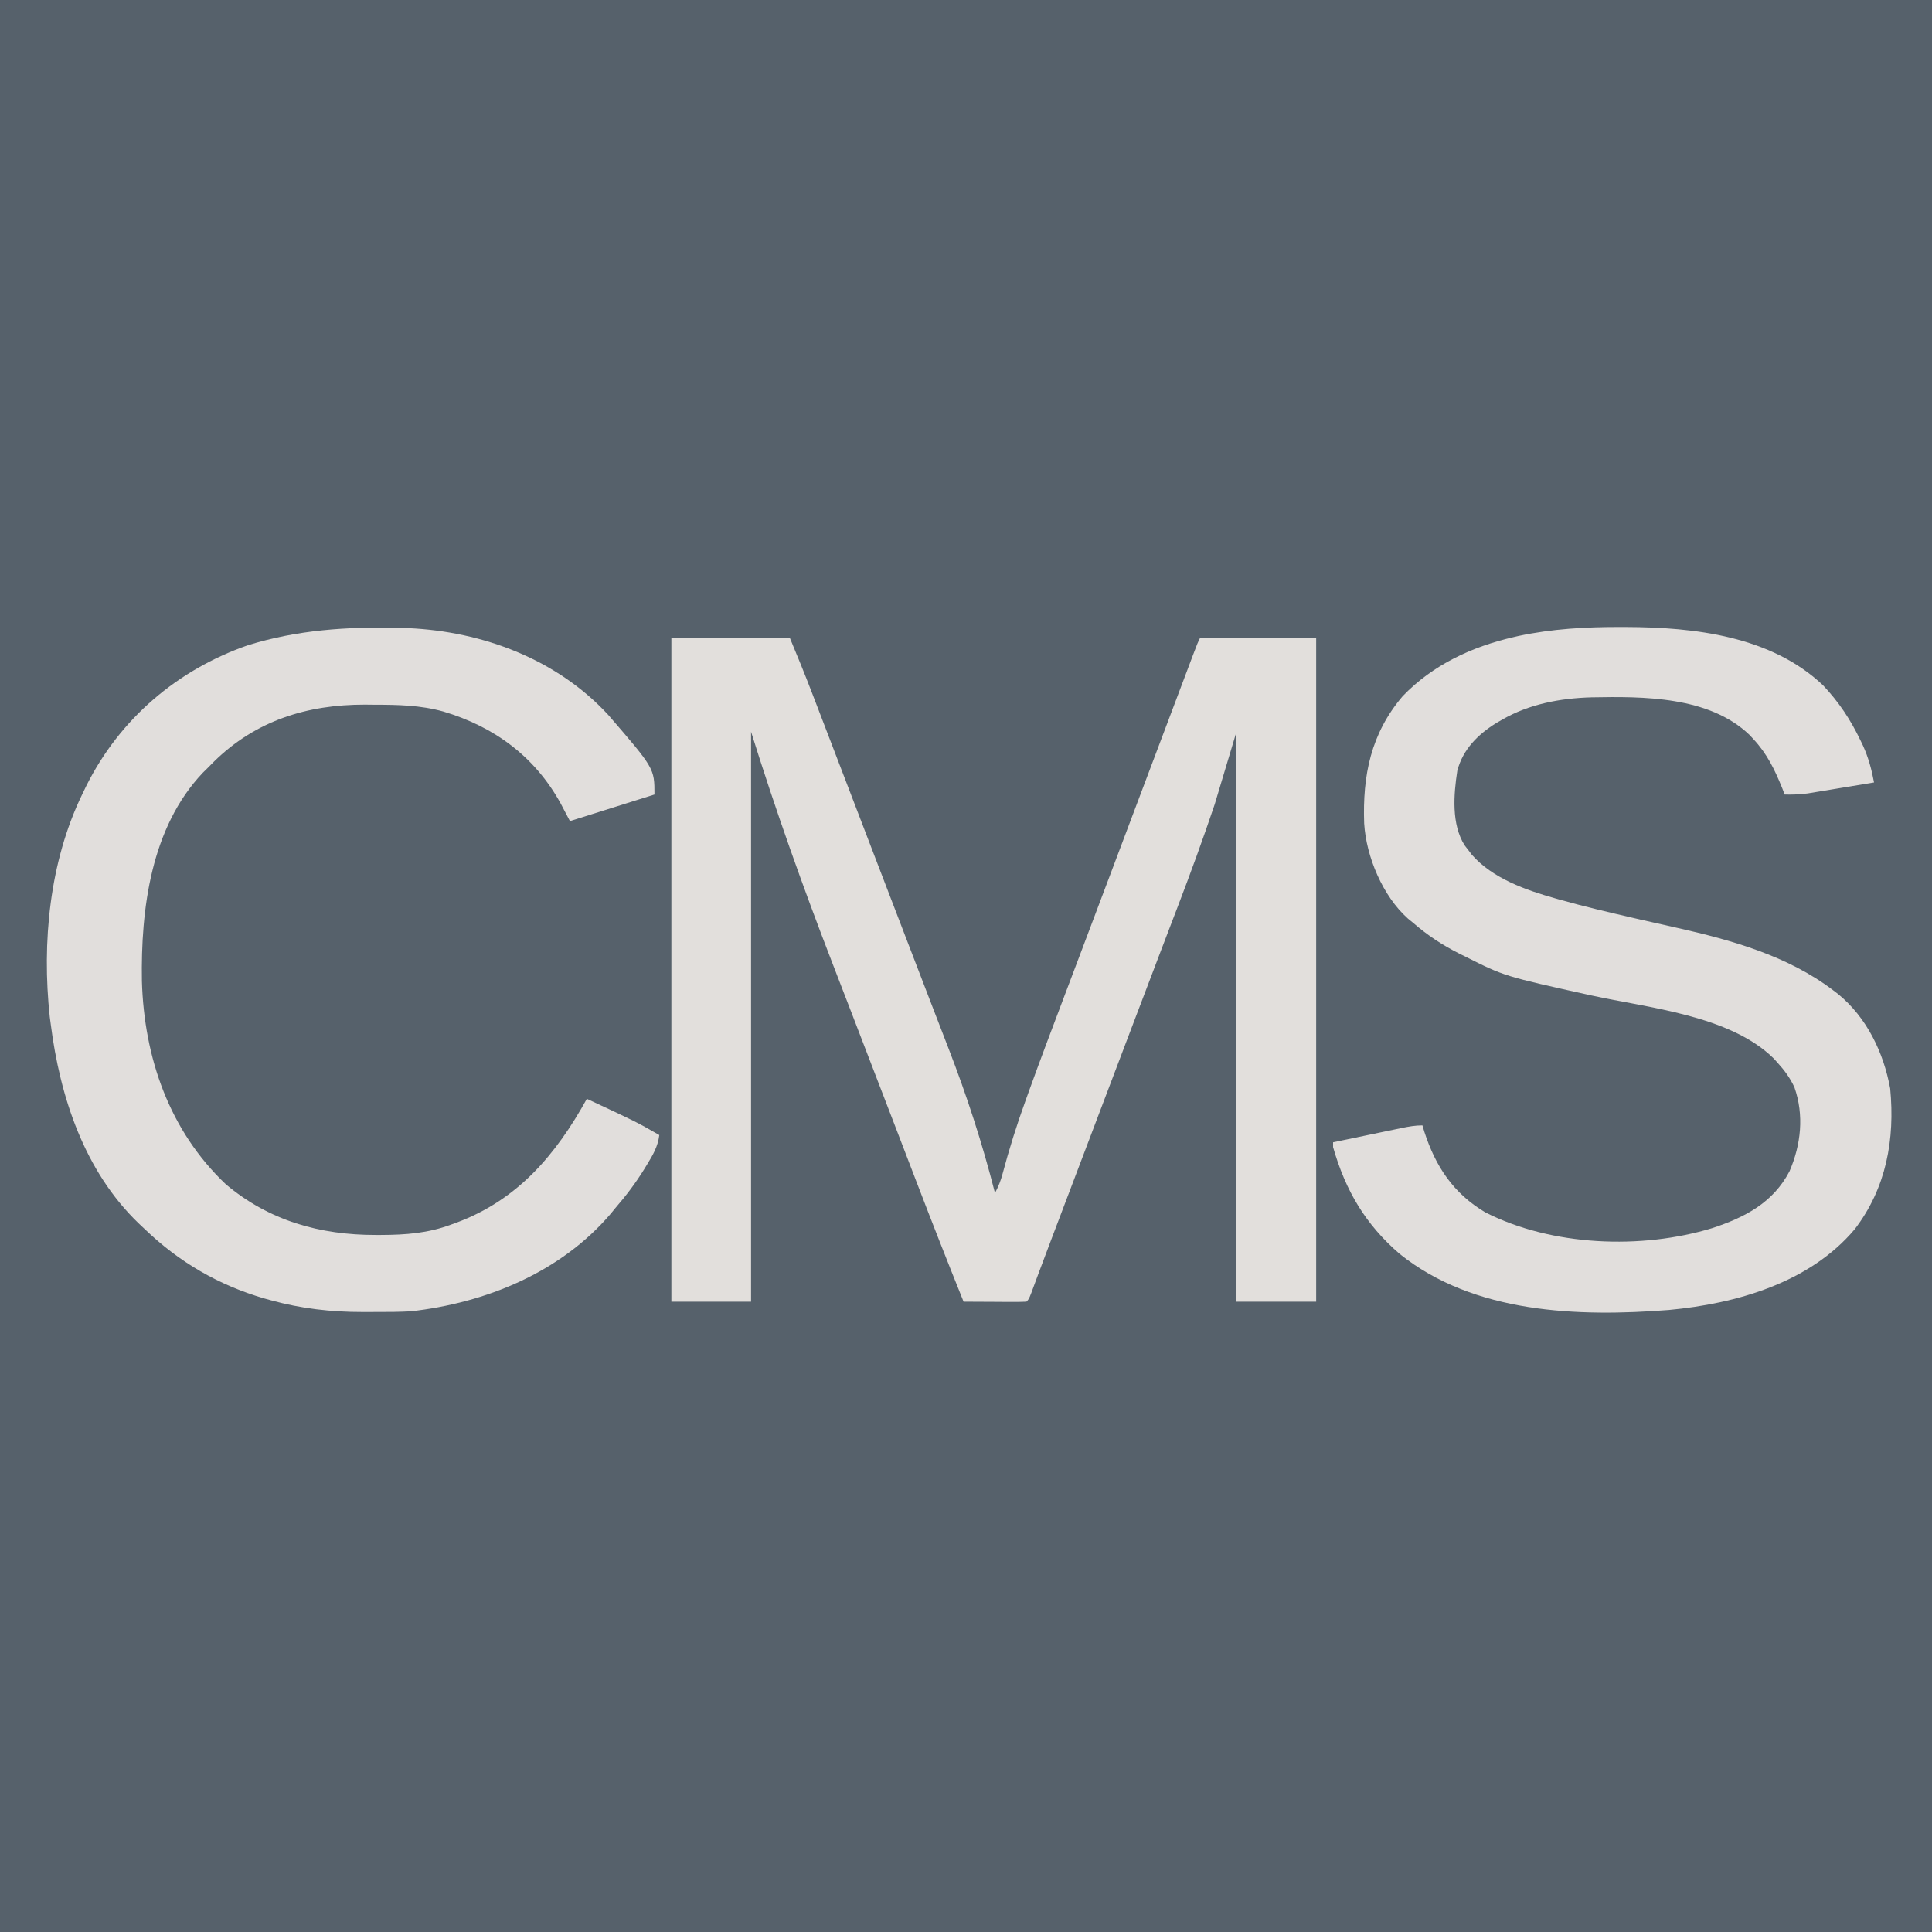
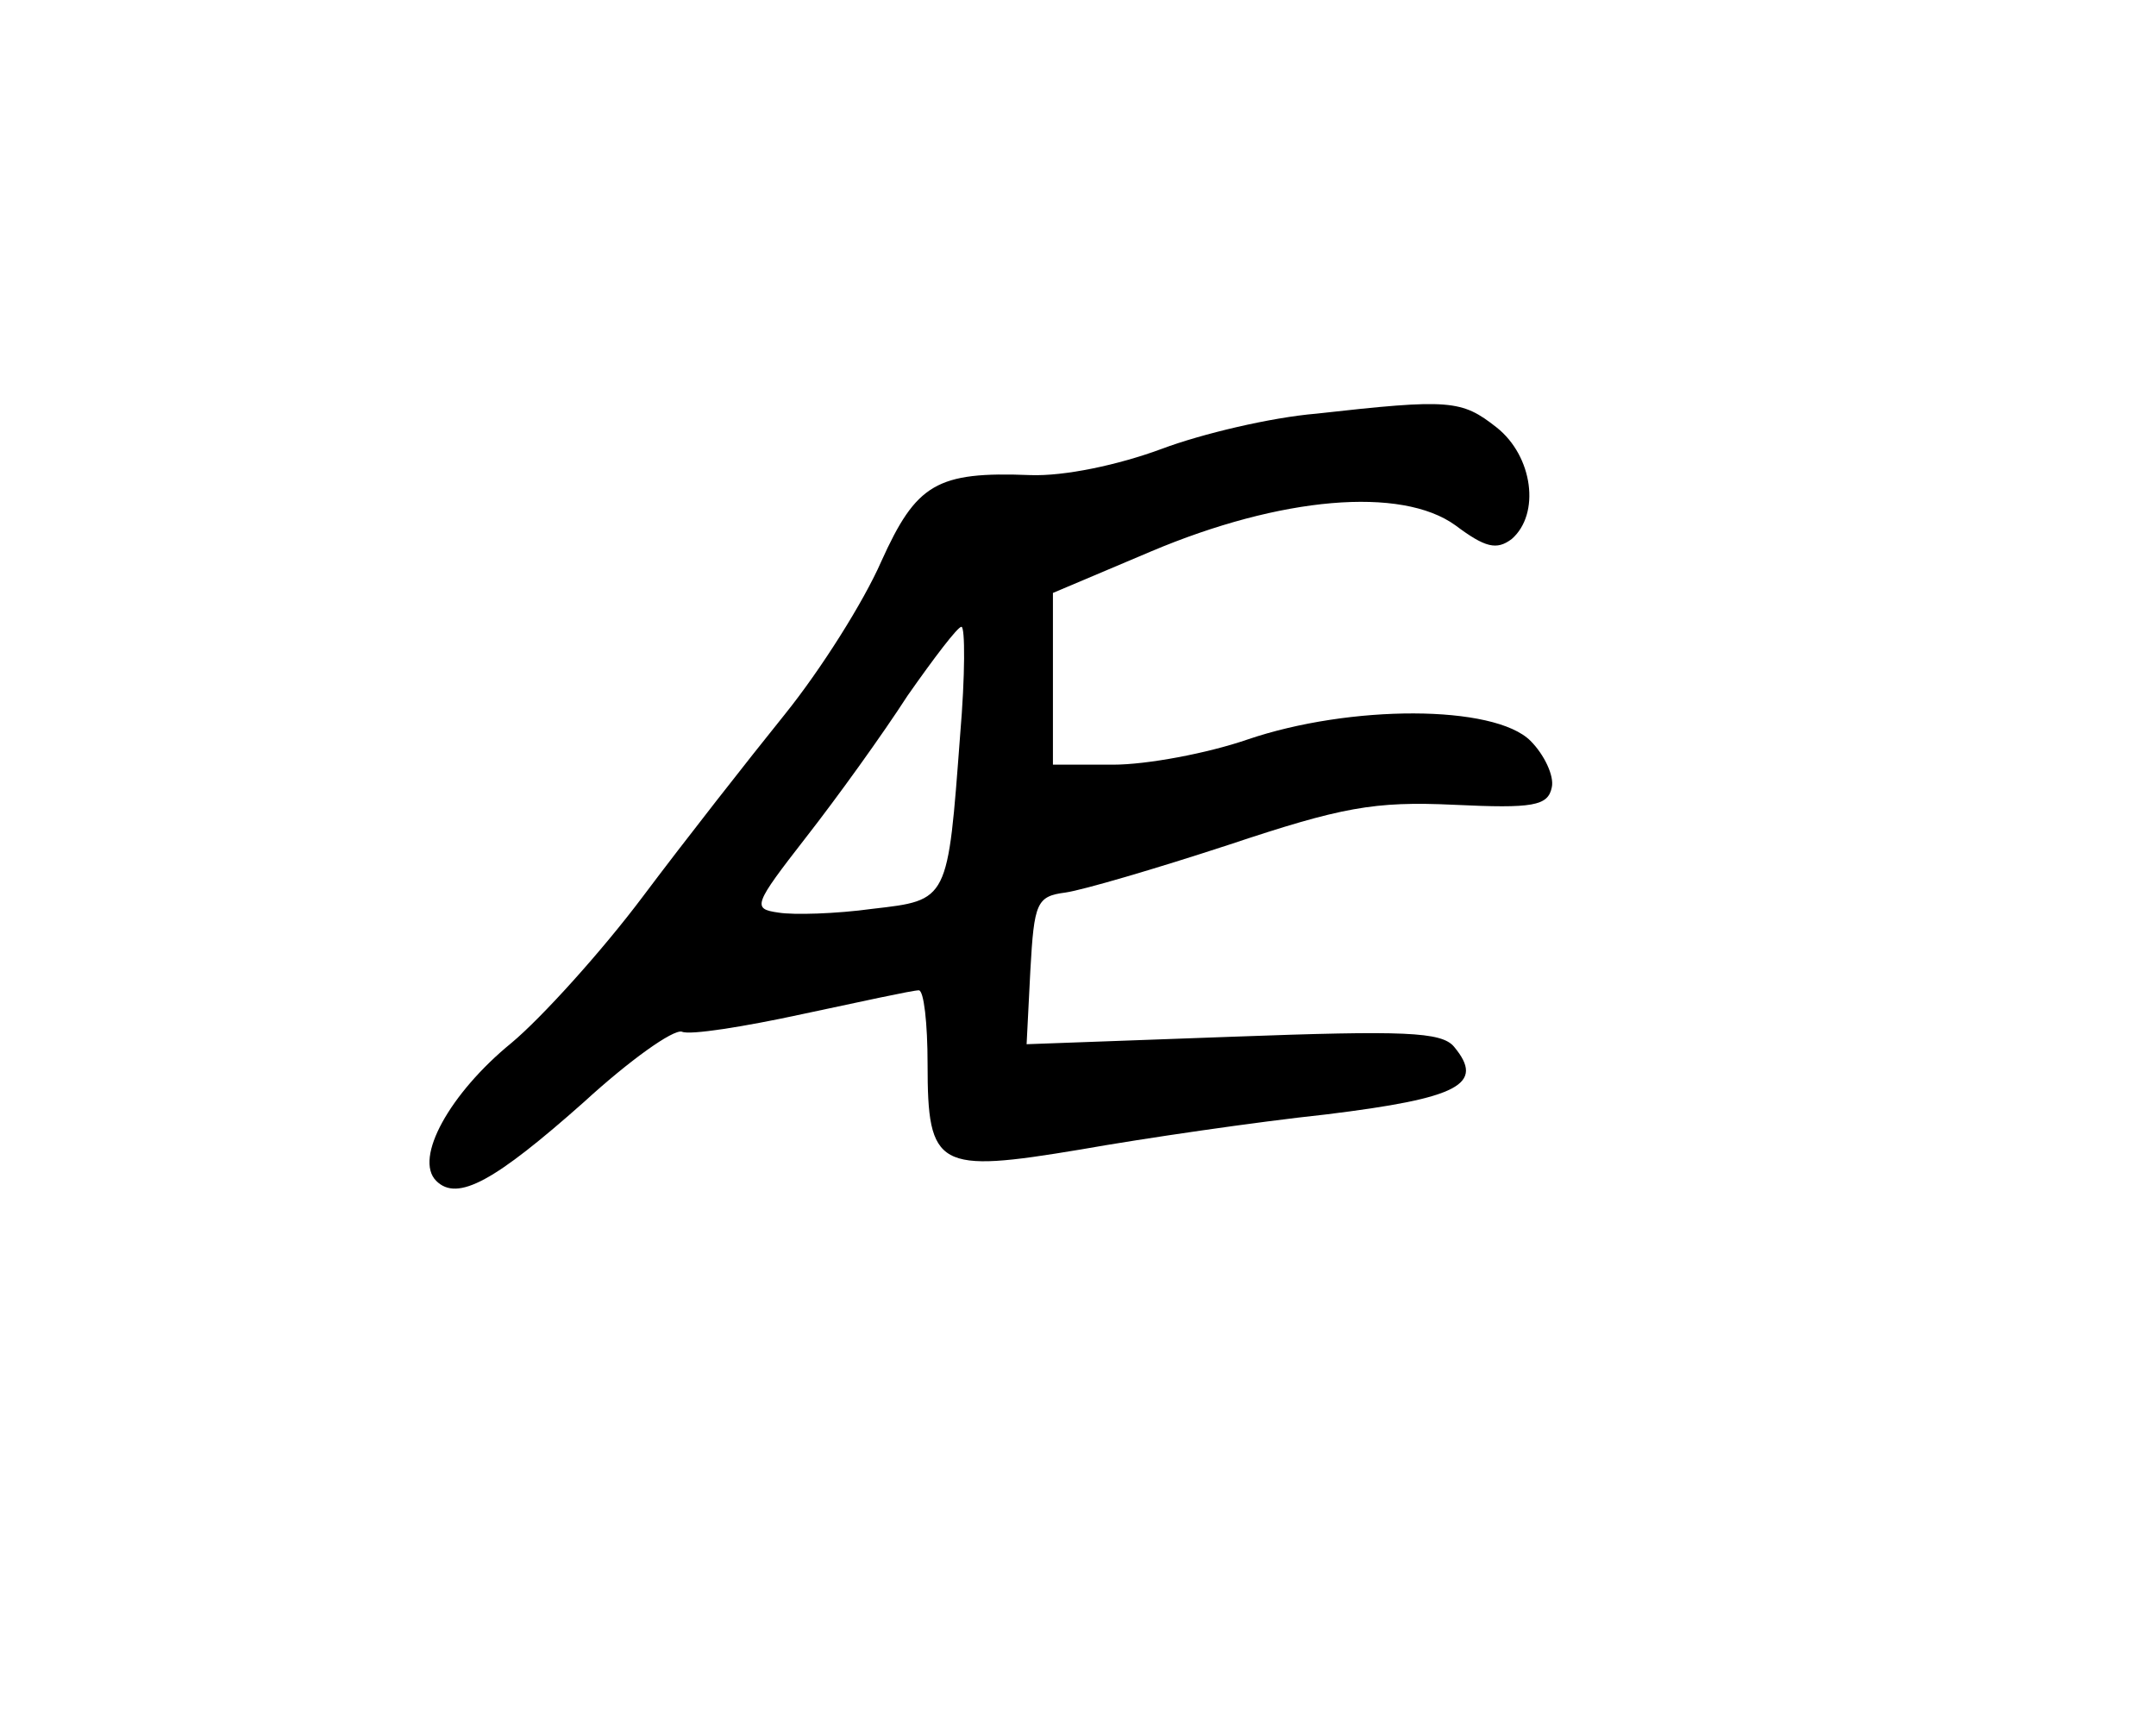
- <svg xmlns="http://www.w3.org/2000/svg" version="1.1" width="800" height="800">
-   <path d="M0 0 C264 0 528 0 800 0 C800 264 800 528 800 800 C536 800 272 800 0 800 C0 536 0 272 0 0 Z " fill="#56616B" transform="translate(0,0)" />
-   <path d="M0 0 C16.17 0 32.34 0 49 0 C52.17 7.609 55.286 15.201 58.23 22.895 C58.618 23.903 59.006 24.912 59.405 25.951 C60.668 29.238 61.928 32.525 63.188 35.812 C64.081 38.141 64.975 40.469 65.869 42.797 C72.321 59.603 78.759 76.416 85.192 93.229 C90.054 105.933 94.933 118.63 99.82 131.323 C102.775 139.001 105.726 146.681 108.676 154.361 C110.666 159.538 112.661 164.711 114.67 169.881 C122.329 189.605 128.784 209.493 134 230 C135.397 227.364 136.405 224.884 137.156 222 C139.864 211.835 142.988 201.89 146.562 191.996 C146.998 190.783 147.434 189.57 147.883 188.32 C152.617 175.182 157.551 162.12 162.5 149.062 C163.491 146.443 164.481 143.823 165.471 141.203 C167.03 137.079 168.589 132.954 170.149 128.83 C174.001 118.649 177.843 108.464 181.68 98.277 C182.096 97.173 182.096 97.173 182.52 96.047 C183.638 93.078 184.756 90.109 185.874 87.139 C190.424 75.059 194.977 62.979 199.53 50.899 C200.492 48.348 201.454 45.797 202.415 43.245 C204.927 36.58 207.44 29.915 209.954 23.25 C210.686 21.311 211.417 19.371 212.148 17.431 C213.13 14.824 214.114 12.219 215.098 9.613 C215.382 8.859 215.666 8.104 215.958 7.326 C217.886 2.229 217.886 2.229 219 0 C234.84 0 250.68 0 267 0 C267 90.75 267 181.5 267 275 C256.11 275 245.22 275 234 275 C234 197.12 234 119.24 234 39 C231.03 48.9 228.06 58.8 225 69 C220.155 83.389 214.968 97.607 209.536 111.782 C208.322 114.95 207.113 118.119 205.904 121.289 C204.606 124.691 203.308 128.093 202.009 131.494 C197.507 143.283 193.031 155.082 188.559 166.883 C186.262 172.94 183.965 178.997 181.668 185.055 C181.208 186.267 180.748 187.48 180.274 188.73 C177.08 197.154 173.884 205.577 170.688 214 C169.185 217.961 167.682 221.922 166.179 225.883 C164.985 229.03 163.79 232.177 162.596 235.324 C161.272 238.812 159.949 242.301 158.625 245.789 C158.216 246.865 157.808 247.942 157.387 249.05 C155.605 253.747 153.83 258.446 152.082 263.155 C151.8 263.915 151.517 264.676 151.226 265.459 C150.501 267.415 149.78 269.372 149.059 271.33 C148 274 148 274 147 275 C145.073 275.087 143.143 275.107 141.215 275.098 C140.162 275.095 139.108 275.093 138.023 275.09 C136.661 275.081 135.299 275.072 133.938 275.062 C131.63 275.051 129.322 275.04 127.014 275.029 C124.007 275.015 124.007 275.015 121 275 C114.399 258.616 107.943 242.183 101.625 225.688 C100.759 223.429 99.892 221.171 99.025 218.913 C97.235 214.25 95.446 209.586 93.657 204.922 C90.698 197.21 87.73 189.501 84.761 181.793 C81.45 173.198 78.147 164.6 74.846 156.001 C72.202 149.119 69.547 142.241 66.887 135.366 C54.562 103.496 43.192 71.615 33 39 C33 116.88 33 194.76 33 275 C22.11 275 11.22 275 0 275 C0 184.25 0 93.5 0 0 Z " fill="#E2DFDC" transform="translate(278,264)" />
-   <path d="M0 0 C0.798 0.001 1.597 0.002 2.419 0.003 C30.713 0.104 62.386 3.747 83.914 24.109 C90.519 31.075 95.384 38.448 99.5 47.062 C99.83 47.751 100.16 48.439 100.5 49.148 C102.757 54.106 104.066 59.026 105.062 64.375 C100.758 65.093 96.453 65.805 92.147 66.511 C90.685 66.752 89.222 66.995 87.76 67.239 C85.65 67.591 83.54 67.937 81.43 68.281 C80.162 68.491 78.895 68.7 77.589 68.916 C74.361 69.336 71.312 69.462 68.062 69.375 C67.711 68.469 67.359 67.563 66.996 66.629 C63.897 58.982 60.764 52.481 55.062 46.375 C54.299 45.549 54.299 45.549 53.52 44.707 C36.771 28.62 9.503 28.721 -12.075 29.133 C-24.858 29.498 -37.769 31.907 -48.938 38.375 C-49.744 38.839 -50.551 39.303 -51.383 39.781 C-58.93 44.464 -65.144 50.62 -67.488 59.449 C-69.011 69.365 -69.999 81.682 -64.461 90.418 C-63.958 91.064 -63.455 91.71 -62.938 92.375 C-62.476 92.99 -62.015 93.605 -61.539 94.238 C-52.912 104.113 -39.149 108.936 -26.938 112.375 C-25.901 112.67 -25.901 112.67 -24.843 112.971 C-14.988 115.738 -5.036 118.081 4.938 120.375 C6.048 120.63 7.158 120.886 8.302 121.149 C13.379 122.313 18.459 123.464 23.547 124.586 C46.017 129.619 69.463 136.22 88.062 150.375 C88.746 150.894 89.429 151.414 90.133 151.949 C102.073 161.687 109.01 176.18 111.75 191.125 C113.779 212.181 110.11 232.369 97.062 249.375 C78.359 271.57 48.063 280.203 20.136 282.806 C-17.48 285.742 -60.547 284.311 -91.301 259.641 C-105.537 247.408 -113.796 233.369 -118.938 215.375 C-118.938 214.715 -118.938 214.055 -118.938 213.375 C-114.151 212.374 -109.364 211.377 -104.576 210.384 C-102.947 210.046 -101.319 209.706 -99.69 209.366 C-97.35 208.876 -95.009 208.391 -92.668 207.906 C-91.94 207.753 -91.212 207.6 -90.461 207.442 C-87.56 206.845 -84.908 206.375 -81.938 206.375 C-81.553 207.665 -81.553 207.665 -81.16 208.98 C-76.499 223.372 -69.194 234.469 -55.938 242.375 C-28.342 256.419 8.668 257.867 38.129 248.898 C51.573 244.466 63.265 238.398 70.062 225.375 C74.837 214.334 76.143 202.11 72.098 190.613 C70.287 186.699 67.961 183.552 65.062 180.375 C64.25 179.482 64.25 179.482 63.422 178.57 C45.228 160.772 11.658 157.737 -12.064 152.546 C-48.031 144.601 -48.031 144.601 -64.125 136.5 C-64.982 136.08 -65.838 135.66 -66.721 135.227 C-73.771 131.67 -79.968 127.576 -85.938 122.375 C-86.595 121.839 -87.252 121.302 -87.93 120.75 C-98.381 111.46 -105.217 95.092 -106.062 81.346 C-106.763 61.492 -103.321 44.13 -90.09 28.613 C-77.641 15.667 -61.486 8.165 -44.188 4.188 C-43.19 3.955 -43.19 3.955 -42.171 3.718 C-28.267 0.739 -14.177 -0.038 0 0 Z " fill="#E1DEDC" transform="translate(670.9375,259.625)" />
-   <path d="M0 0 C1.305 0.03 2.609 0.059 3.953 0.09 C34.895 1.463 65.569 12.975 86.82 35.98 C106 58.181 106 58.181 106 69 C94.45 72.63 82.9 76.26 71 80 C69.742 77.608 68.484 75.215 67.188 72.75 C56.481 53.275 39.704 40.924 18.562 34.625 C8.966 31.969 -0.289 31.818 -10.188 31.812 C-11.426 31.8 -12.664 31.788 -13.939 31.775 C-37.884 31.738 -59.179 38.445 -76.387 55.355 C-77.68 56.665 -77.68 56.665 -79 58 C-79.666 58.656 -80.333 59.312 -81.02 59.988 C-102.542 82.676 -106.725 116.505 -106.238 146.25 C-105.33 178.03 -94.843 208.233 -71.504 230.367 C-53.586 245.49 -32.486 251.409 -9.312 251.375 C-8.65 251.374 -7.988 251.373 -7.305 251.372 C3.117 251.327 12.213 250.665 22 247 C22.65 246.764 23.301 246.528 23.971 246.285 C49.353 236.885 65.199 218.143 78 195 C98.414 204.507 98.414 204.507 108 210 C107.438 214.687 105.365 218.237 102.938 222.188 C102.533 222.852 102.128 223.516 101.711 224.2 C98.215 229.835 94.346 234.988 90 240 C89.287 240.869 88.574 241.738 87.84 242.633 C67.148 266.883 36.148 279.538 5 283 C0.387 283.231 -4.212 283.289 -8.829 283.261 C-10.867 283.25 -12.904 283.261 -14.941 283.273 C-27.789 283.289 -40.347 281.866 -52.75 278.438 C-53.675 278.182 -54.601 277.927 -55.554 277.664 C-74.417 272.179 -90.855 262.601 -105 249 C-105.857 248.194 -106.714 247.389 -107.598 246.559 C-130.093 224.878 -140.146 194.298 -144 164 C-144.133 163.002 -144.266 162.005 -144.402 160.977 C-147.683 130.329 -144.548 96.969 -131 69 C-130.426 67.813 -129.853 66.626 -129.262 65.402 C-115.38 37.632 -91.609 17.366 -62.375 7.188 C-41.923 0.832 -21.292 -0.559 0 0 Z " fill="#E1DEDC" transform="translate(165,260)" />
+ <svg xmlns="http://www.w3.org/2000/svg" version="1.0" width="172pt" height="137pt" viewBox="0 0 172 137" preserveAspectRatio="xMidYMid meet">
+   <g transform="translate(0,137) scale(0.1,-0.1)" fill="#000000" stroke="none">
+     <path d="M1050 1040 c-36 -3 -91 -16 -123 -28 -35 -13 -78 -22 -105 -21 -75 3 -91 -7 -119 -69 -14 -32 -48 -86 -77 -122 -29 -36 -80 -101 -113 -145 -33 -44 -81 -97 -105 -117 -49 -40 -78 -92 -60 -110 17 -17 47 0 118 63 36 33 71 58 78 56 6 -3 50 4 96 14 47 10 88 19 93 19 4 0 7 -26 7 -59 0 -83 8 -87 122 -68 51 9 140 22 196 28 106 13 127 24 102 54 -10 12 -40 13 -176 8 l-165 -6 3 59 c3 54 5 59 28 62 14 2 72 19 130 38 90 30 116 35 180 32 63 -3 75 -1 78 14 2 9 -6 26 -17 37 -29 29 -144 29 -226 1 -32 -11 -80 -20 -107 -20 l-48 0 0 69 0 68 78 33 c104 44 200 52 243 21 24 -18 33 -20 45 -11 23 20 17 66 -12 89 -28 22 -37 23 -144 11z m-284 -256 c-10 -133 -9 -132 -70 -139 -29 -4 -63 -5 -75 -3 -21 3 -20 6 22 60 25 32 61 82 81 113 21 30 40 55 43 55 3 0 3 -39 -1 -86z" />
+   </g>
</svg>
